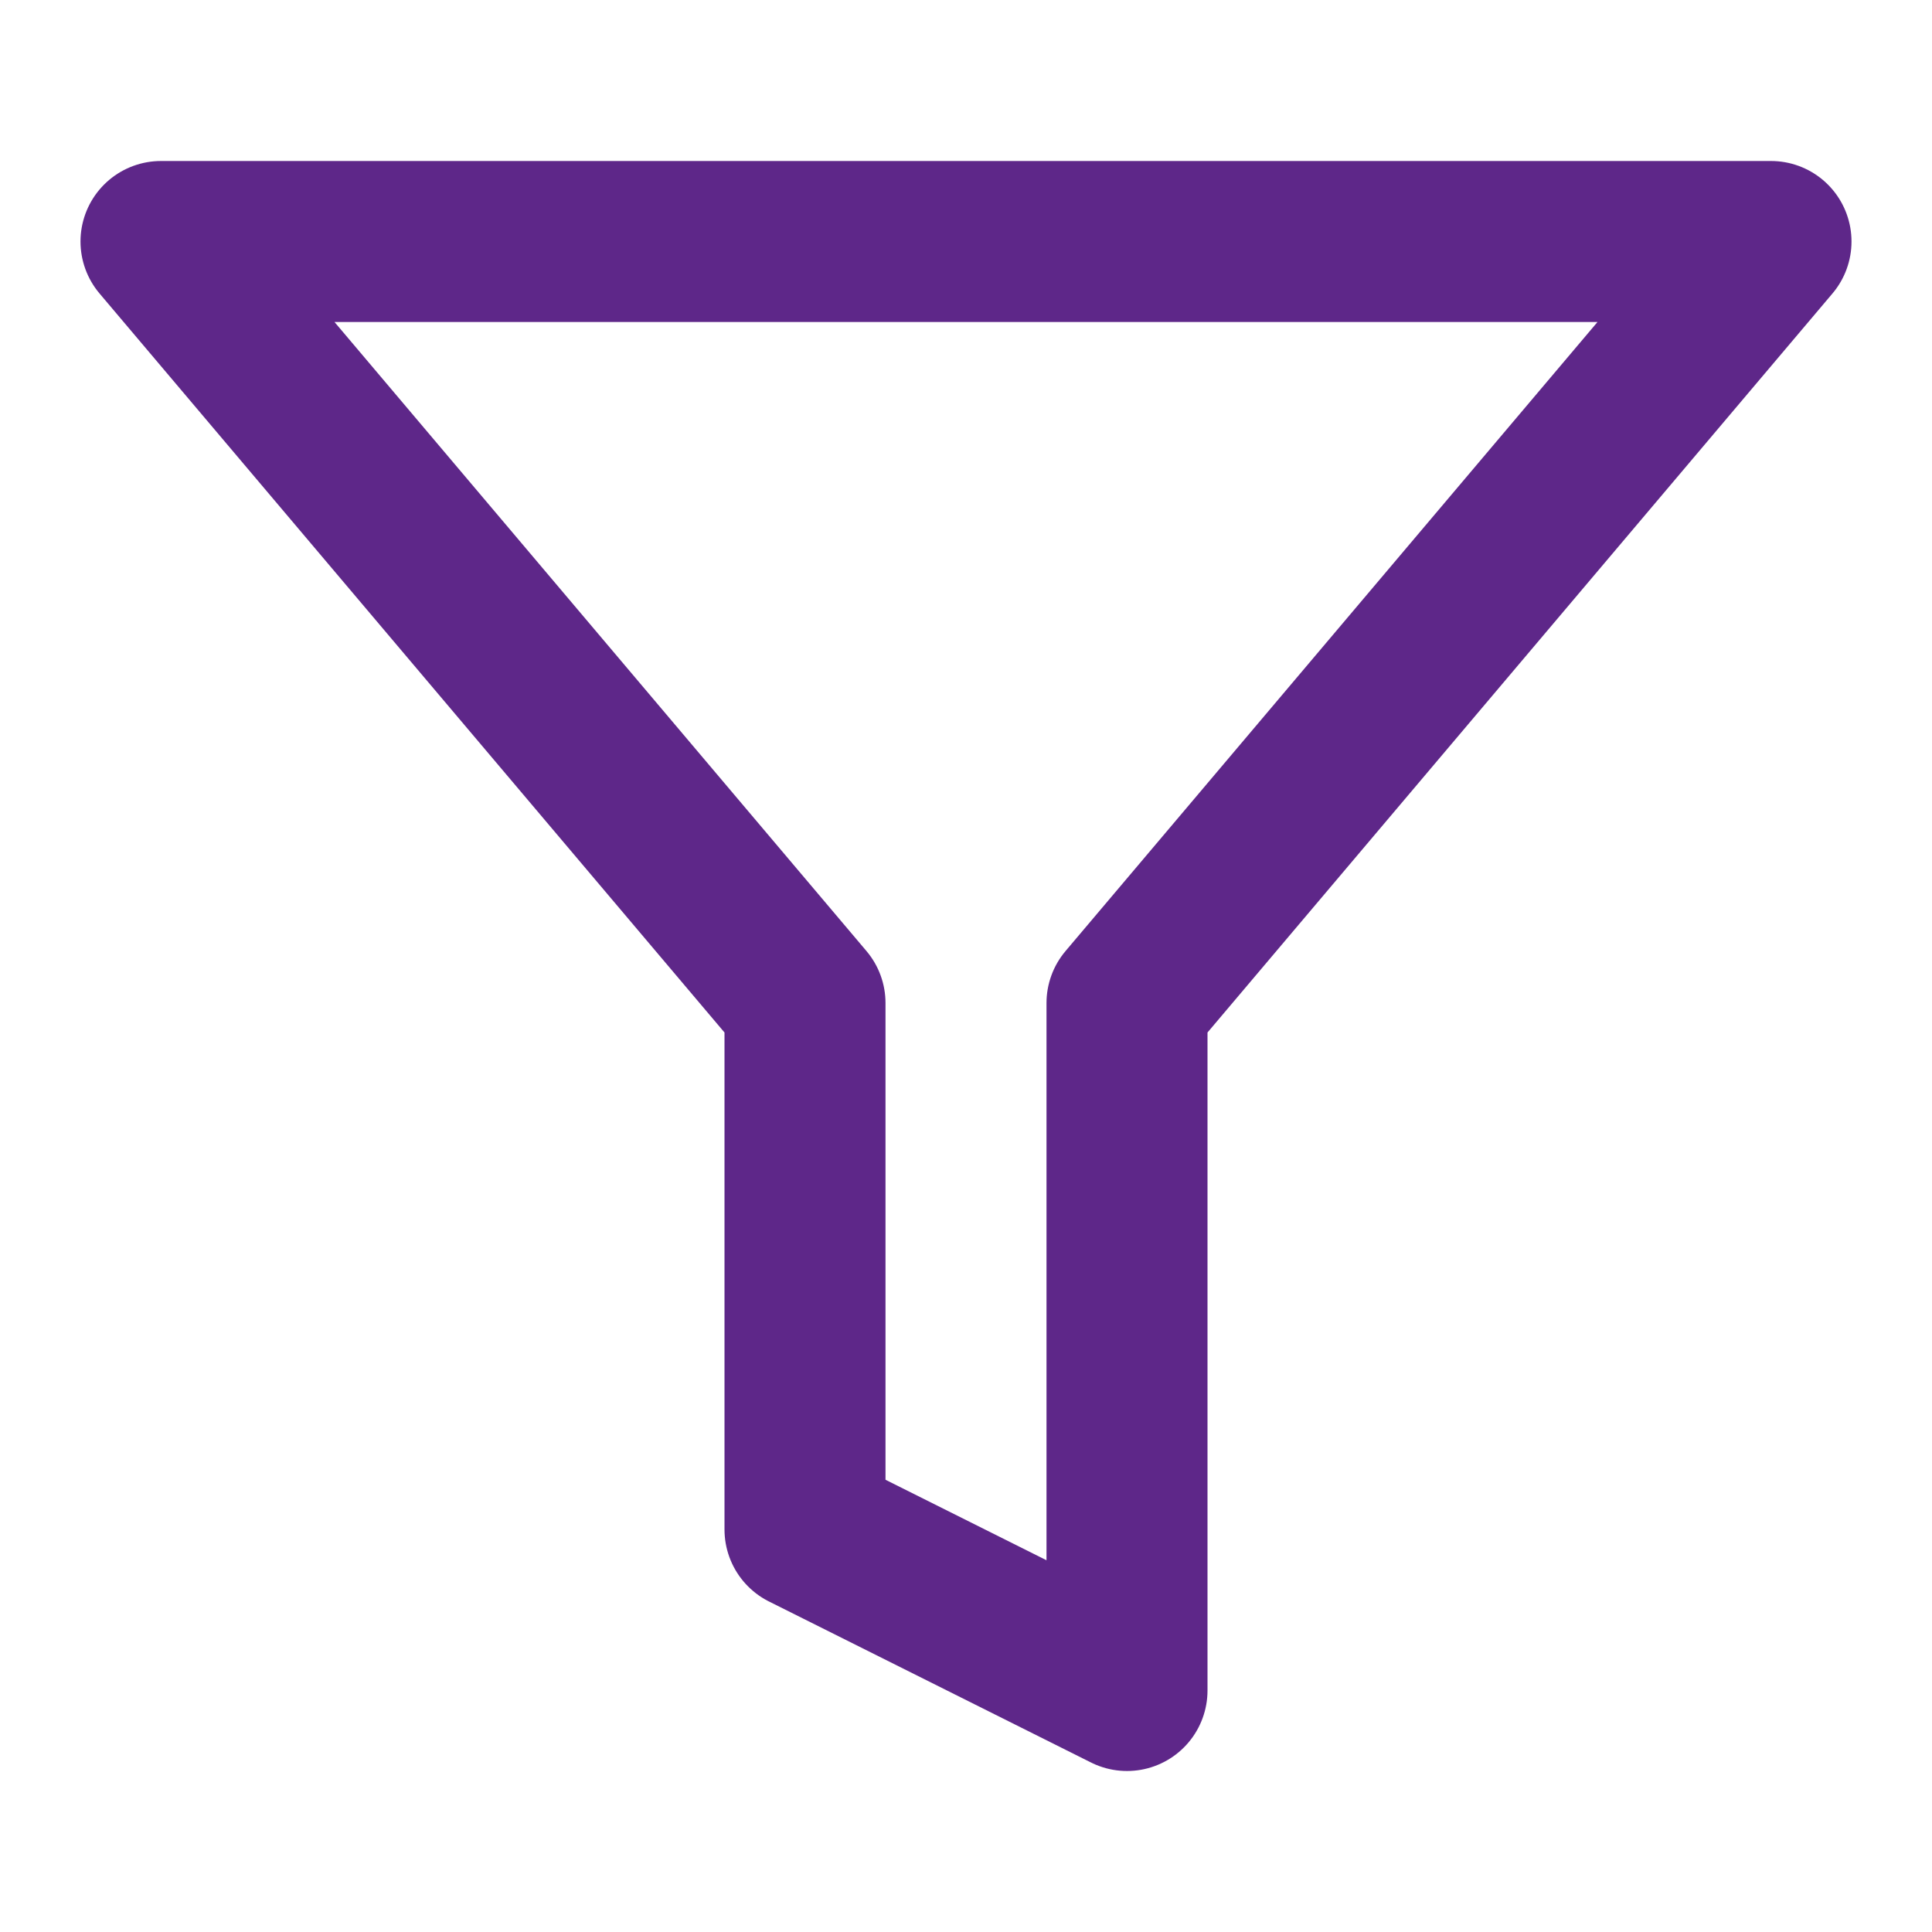
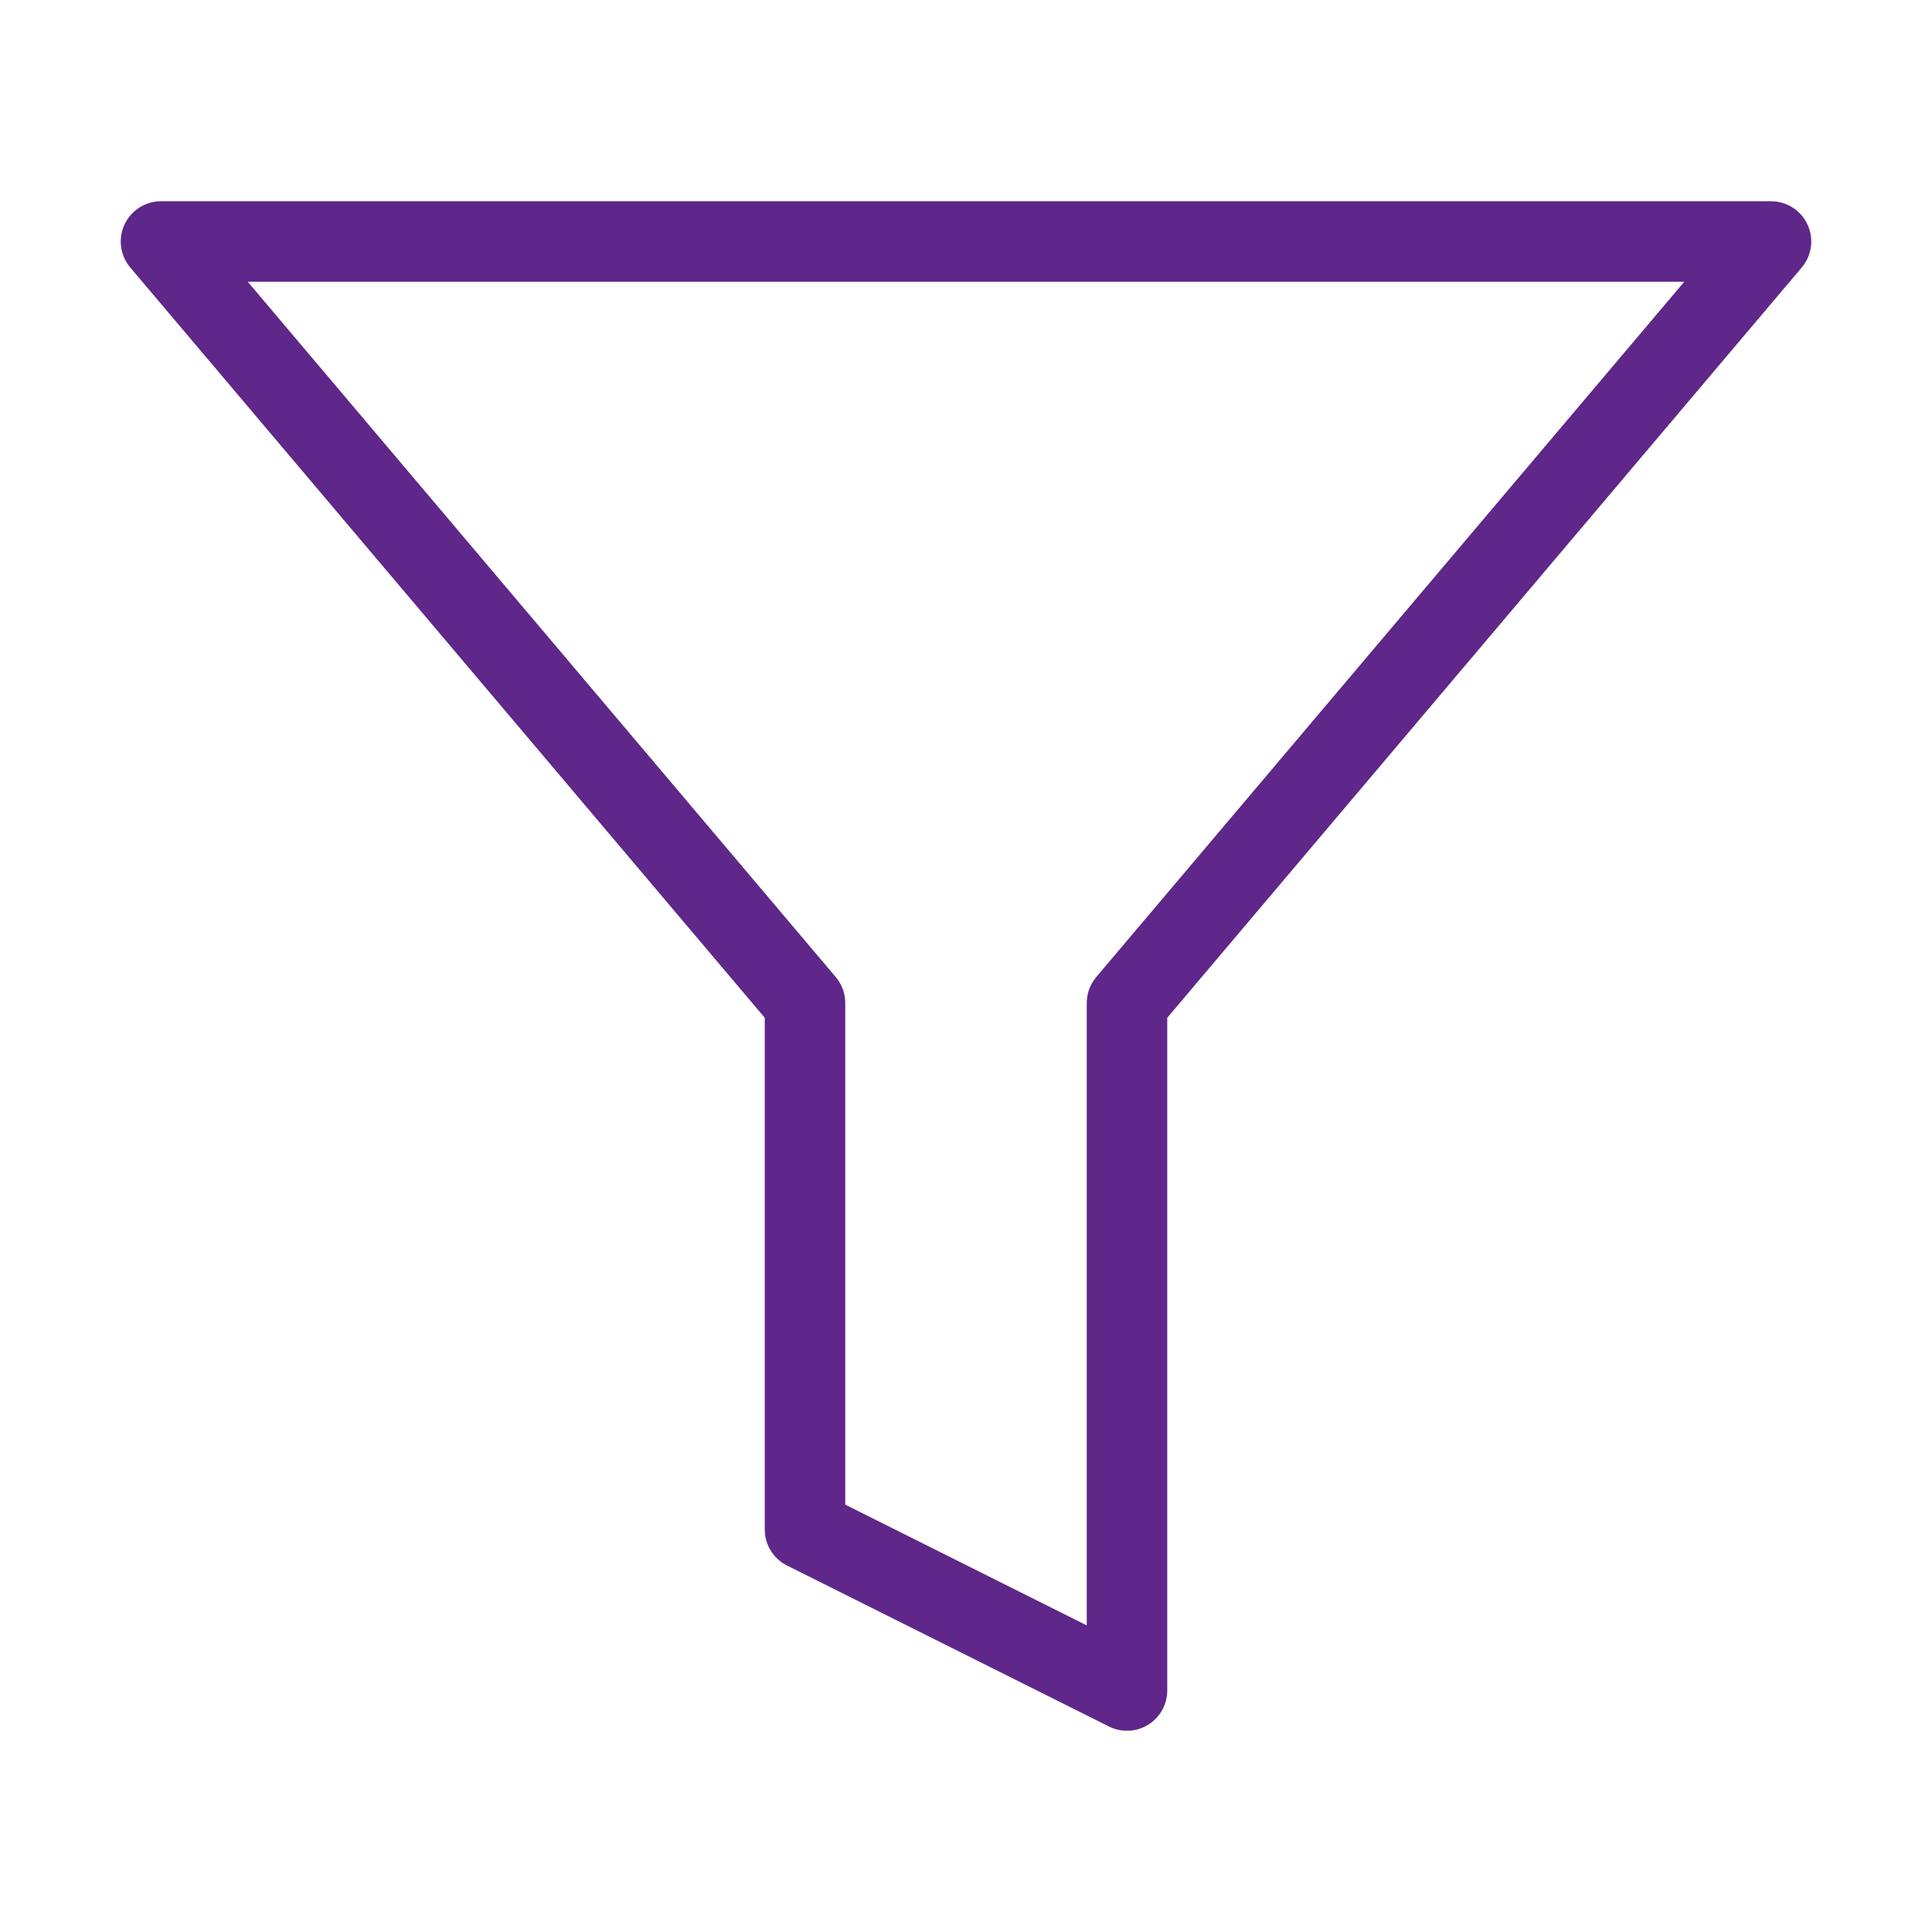
- <svg xmlns="http://www.w3.org/2000/svg" width="48" height="48" viewBox="0 0 24 24" fill="none" stroke="#5E2789" stroke-width="2" stroke-linecap="round" stroke-linejoin="round" class="feather feather-filter">
+ <svg xmlns="http://www.w3.org/2000/svg" width="48" height="48" viewBox="0 0 24 24" fill="none" stroke="#5E2789" stroke-width="1" stroke-linecap="round" stroke-linejoin="round" class="feather feather-filter">
  <polygon points="22 3 2 3 10 12.46 10 19 14 21 14 12.46 22 3" />
</svg>
